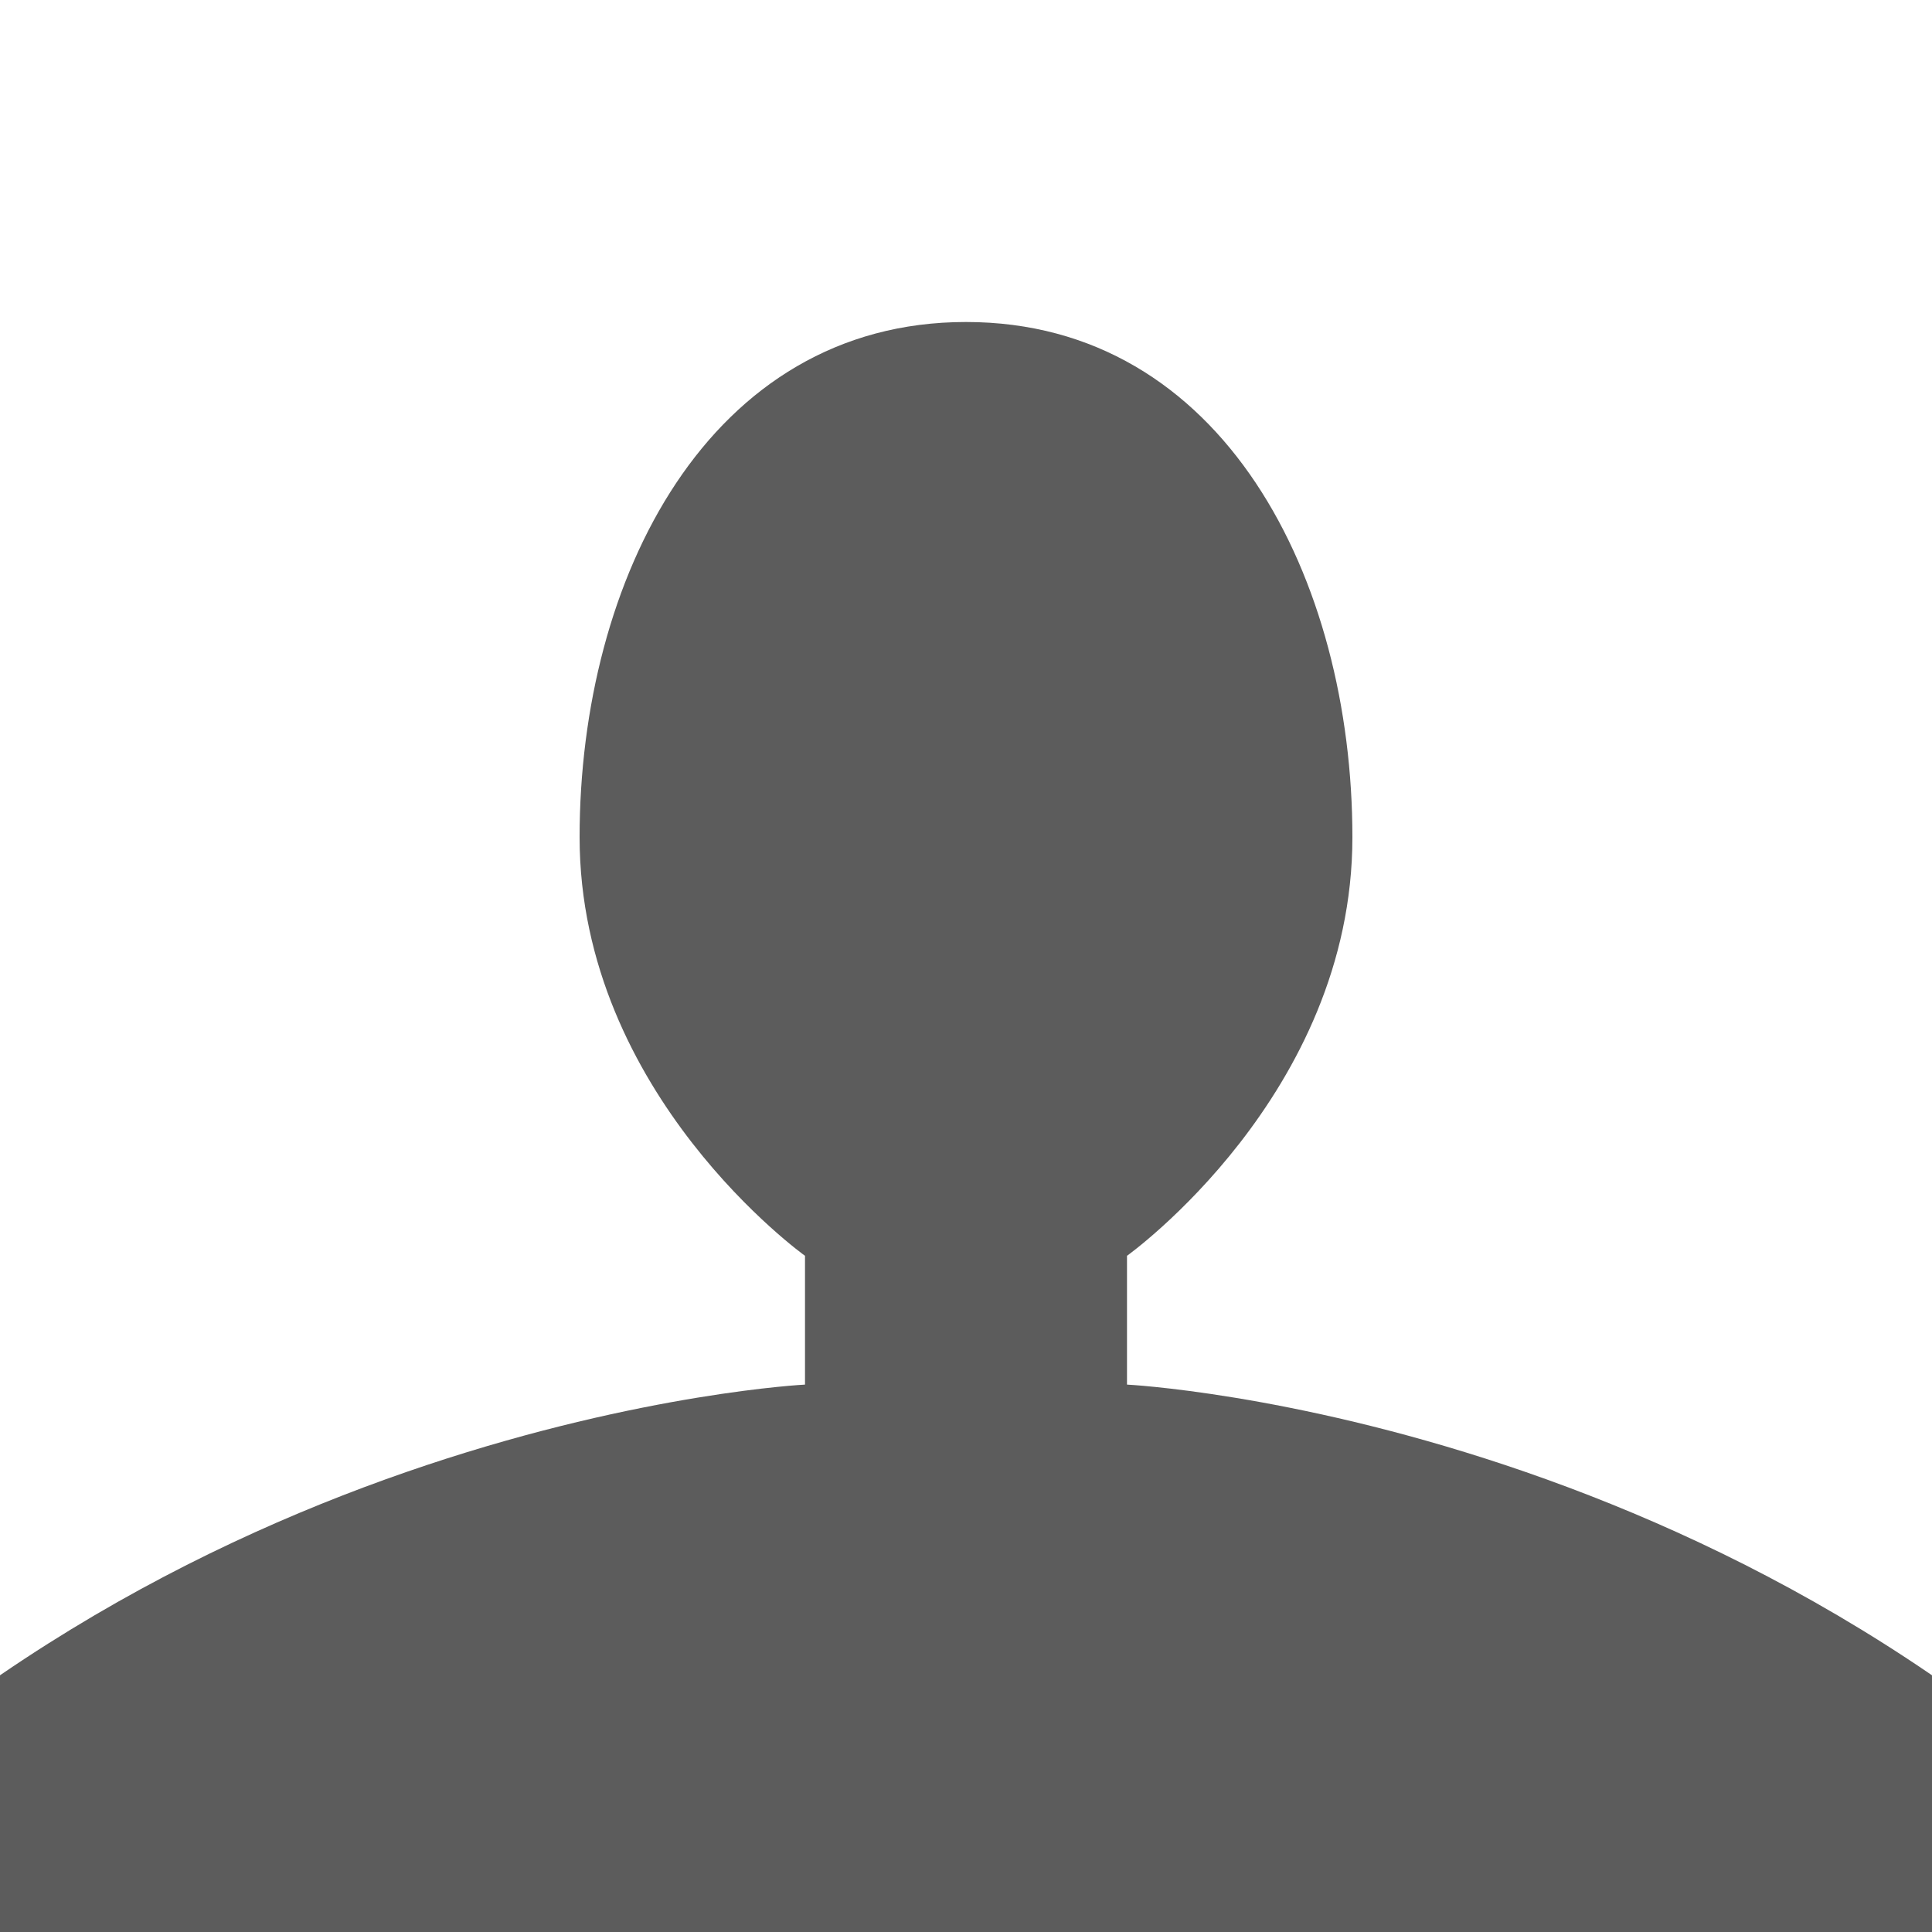
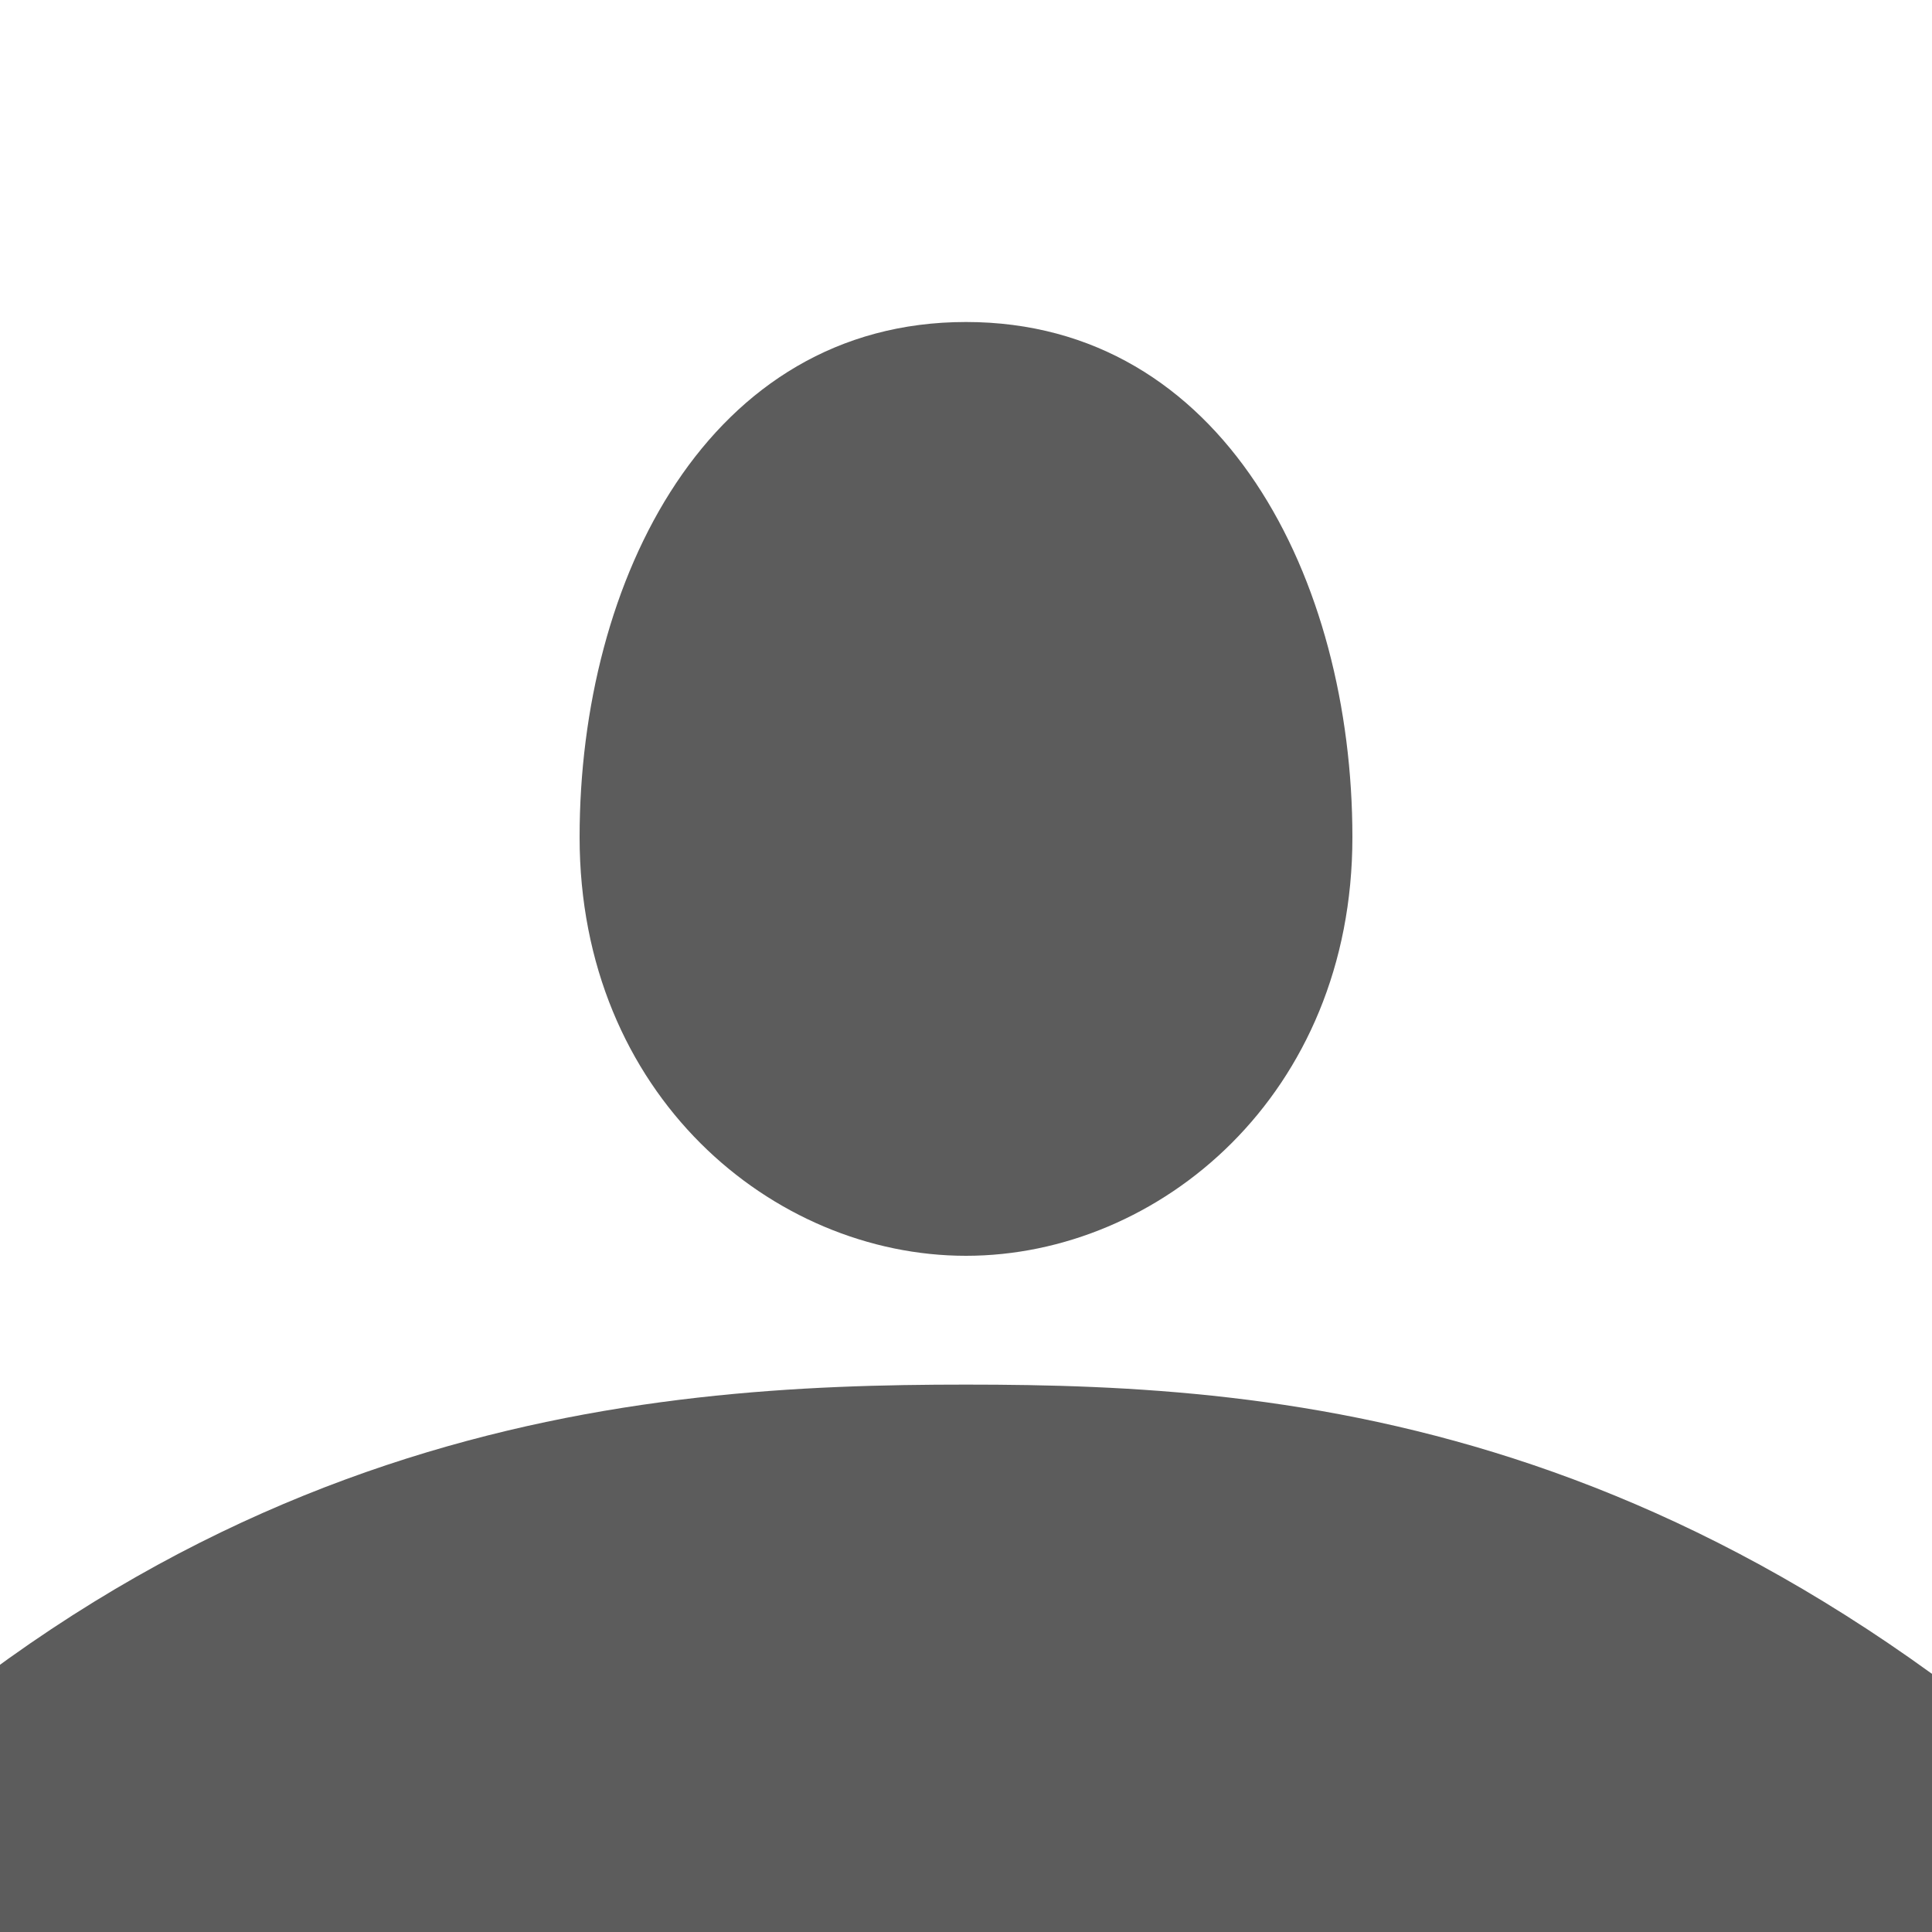
<svg xmlns="http://www.w3.org/2000/svg" viewBox="0 0 300 300" height="300" width="300" version="1.1" id="svg4190">
  <defs id="defs4194" />
-   <path id="path4202" d="m 150,50 c 40,0 60,40 60,80 0,40 -35,65 -35,65 l 0,20 c 0,0 100,5 170,85 l -390,0 c 70,-80 170,-85 170,-85 l 0,-20 c 0,0 -35,-25 -35,-65 0,-40 20,-80 60,-80 z" style="fill:#5c5c5c;fill-opacity:1;fill-rule:evenodd;stroke:none;stroke-width:1px;stroke-linecap:butt;stroke-linejoin:miter;stroke-opacity:1" />
+   <path id="path4202" d="m 345,300 -390,0 c 70,-80 145,-85 195,-85 50,0 120,5 195,85 z M 150,195 c -30,0 -60,-25 -60,-65 0,-40 20,-80 60,-80 40,0 60,40 60,80 0,40 -30,65 -60,65 z" style="fill:#5c5c5c;fill-opacity:1;fill-rule:evenodd;stroke:none;stroke-width:1px;stroke-linecap:butt;stroke-linejoin:miter;stroke-opacity:1" />
</svg>
